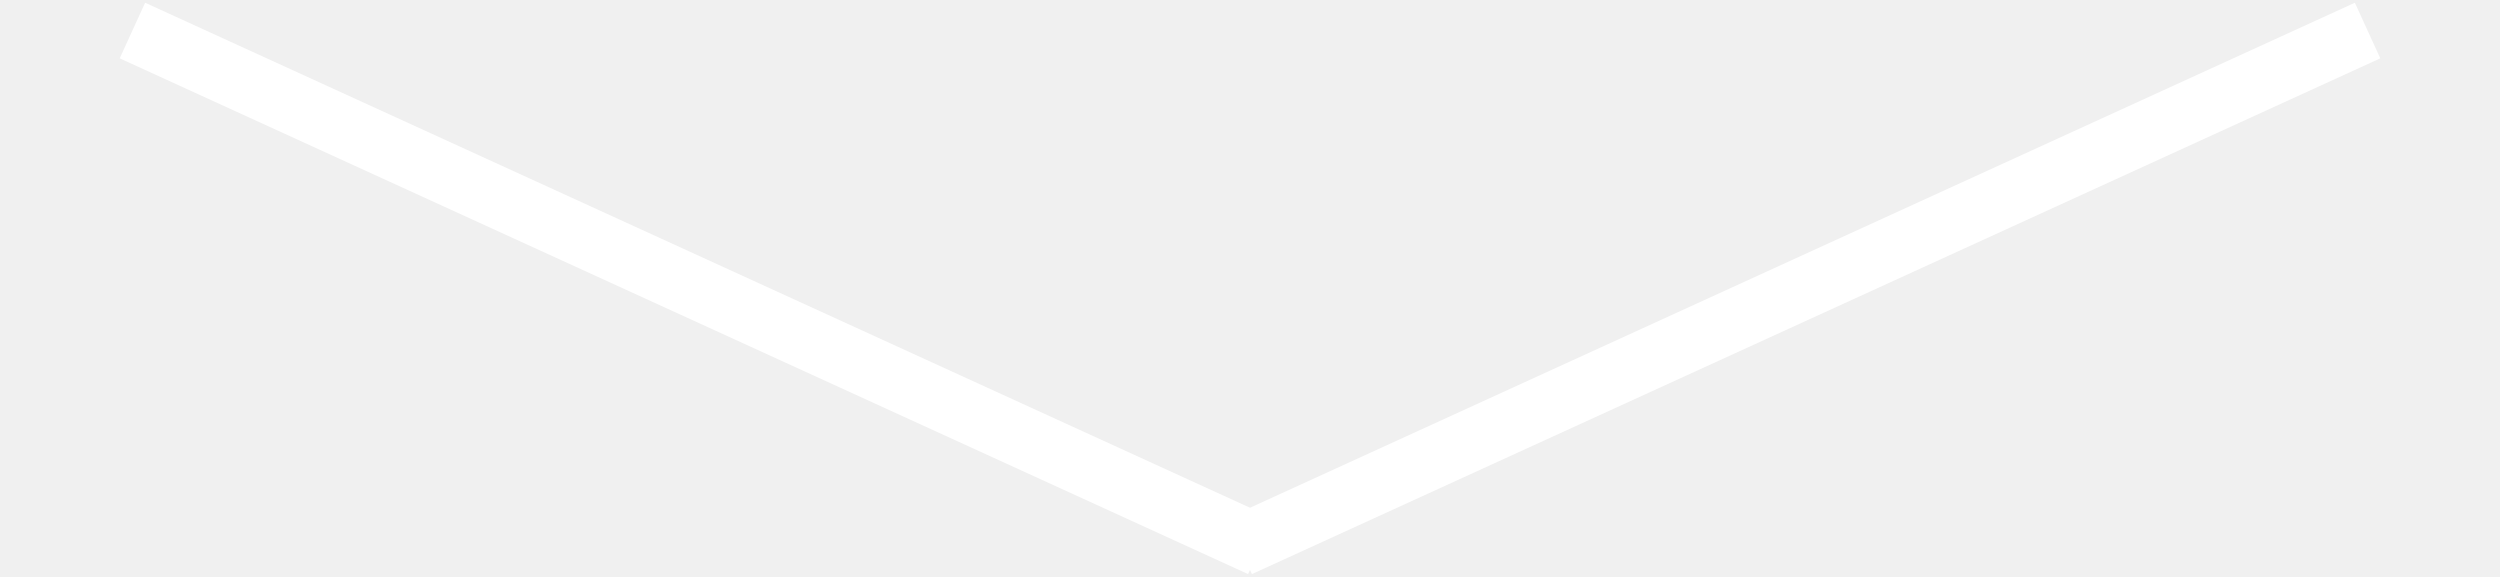
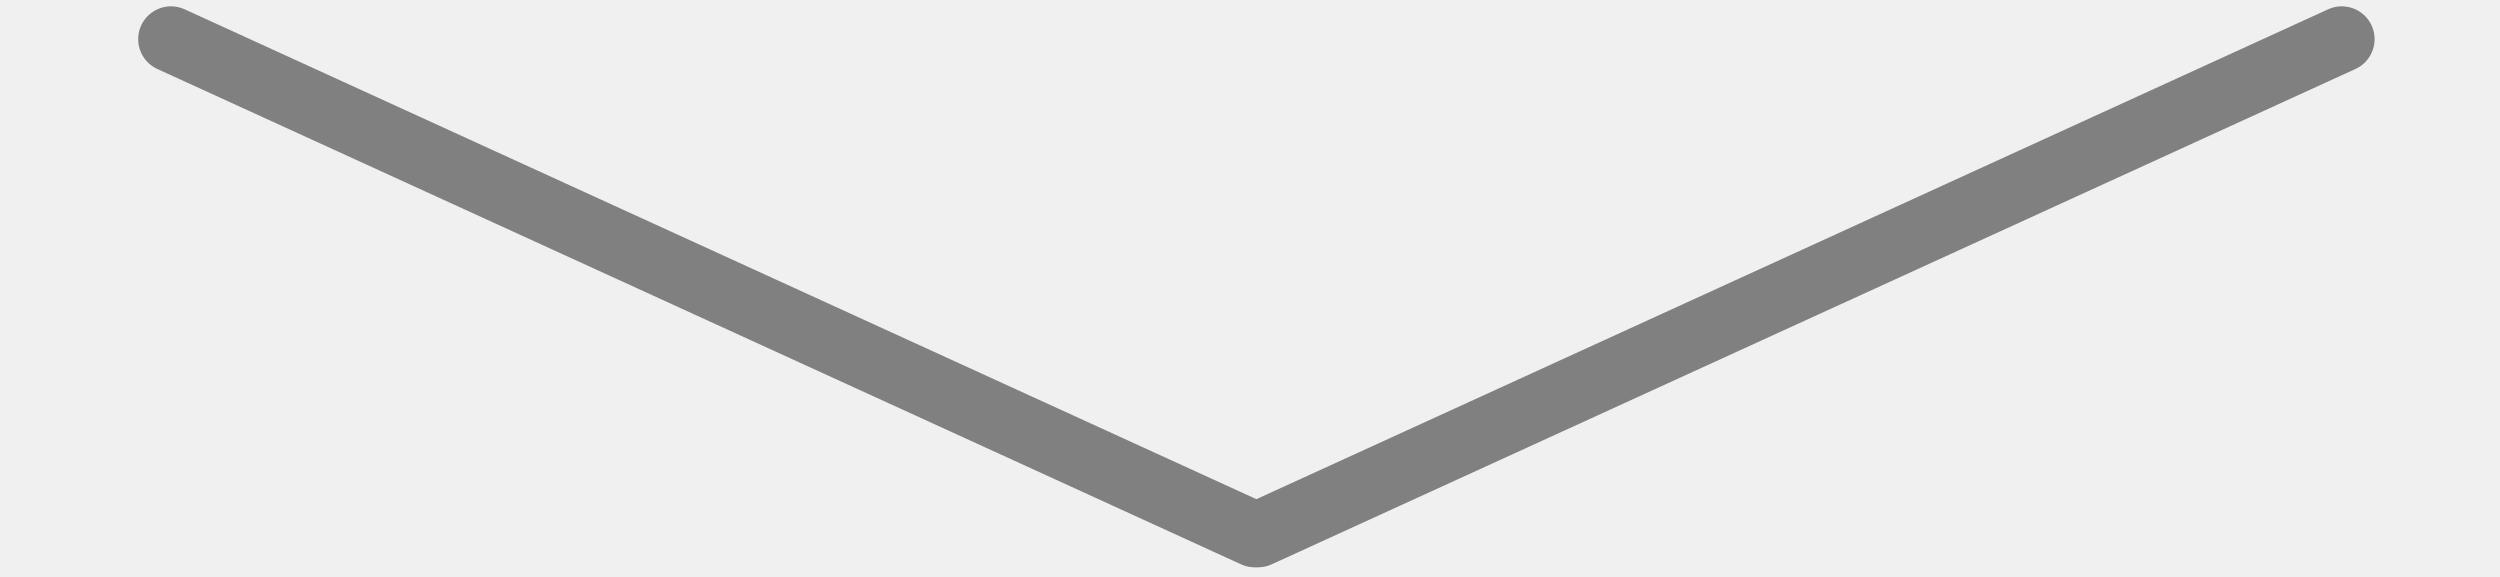
- <svg xmlns="http://www.w3.org/2000/svg" xmlns:xlink="http://www.w3.org/1999/xlink" version="1.1" preserveAspectRatio="xMidYMid meet" viewBox="-1.413 52.804 638.826 160.478" width="621.83" height="143.48">
-   <defs>
-     <path d="M321 204.78L7.09 61.3" id="ceTEEwKuu" />
-     <path d="M315 204.78L628.91 61.3" id="a2qwRuumjM" />
-   </defs>
+ <svg xmlns="http://www.w3.org/2000/svg" version="1.1" id="Layer_1" x="0px" y="0px" width="621.83px" height="143.48px" viewBox="0 0 621.83 143.48" enable-background="new 0 0 621.83 143.48" xml:space="preserve">
  <g>
    <g>
-       <use xlink:href="#ceTEEwKuu" opacity="1" fill="#2e420d" fill-opacity="1" />
+       <path id="ceTEEwKuu" fill="#808080" stroke="#808080" stroke-width="0.96" stroke-linecap="round" stroke-miterlimit="10" d="    M312.079,132.939L42.532,9.738" />
+     </g>
+     <g>
      <g>
-         <use xlink:href="#ceTEEwKuu" opacity="1" fill-opacity="0" stroke="#ffffff" stroke-width="17" stroke-opacity="1" />
+         <path id="ceTEEwKuu_1_" fill="#808080" fill-opacity="0" stroke="#808080" stroke-width="16.327" stroke-linecap="round" d="     M312.079,132.939L42.532,9.738" />
      </g>
    </g>
+   </g>
+   <g>
    <g>
-       <use xlink:href="#a2qwRuumjM" opacity="1" fill="#2e420d" fill-opacity="1" />
+       <path id="a2qwRuumjM" fill="#808080" stroke="#808080" stroke-width="0.96" stroke-linecap="round" stroke-miterlimit="10" d="    M312.927,132.939L582.471,9.738" />
+     </g>
+     <g>
      <g>
-         <use xlink:href="#a2qwRuumjM" opacity="1" fill-opacity="0" stroke="#ffffff" stroke-width="17" stroke-opacity="1" />
+         <path id="a2qwRuumjM_1_" fill="#808080" fill-opacity="0" stroke="#808080" stroke-width="16.327" stroke-linecap="round" d="     M312.927,132.939L582.471,9.738" />
      </g>
    </g>
  </g>
</svg>
